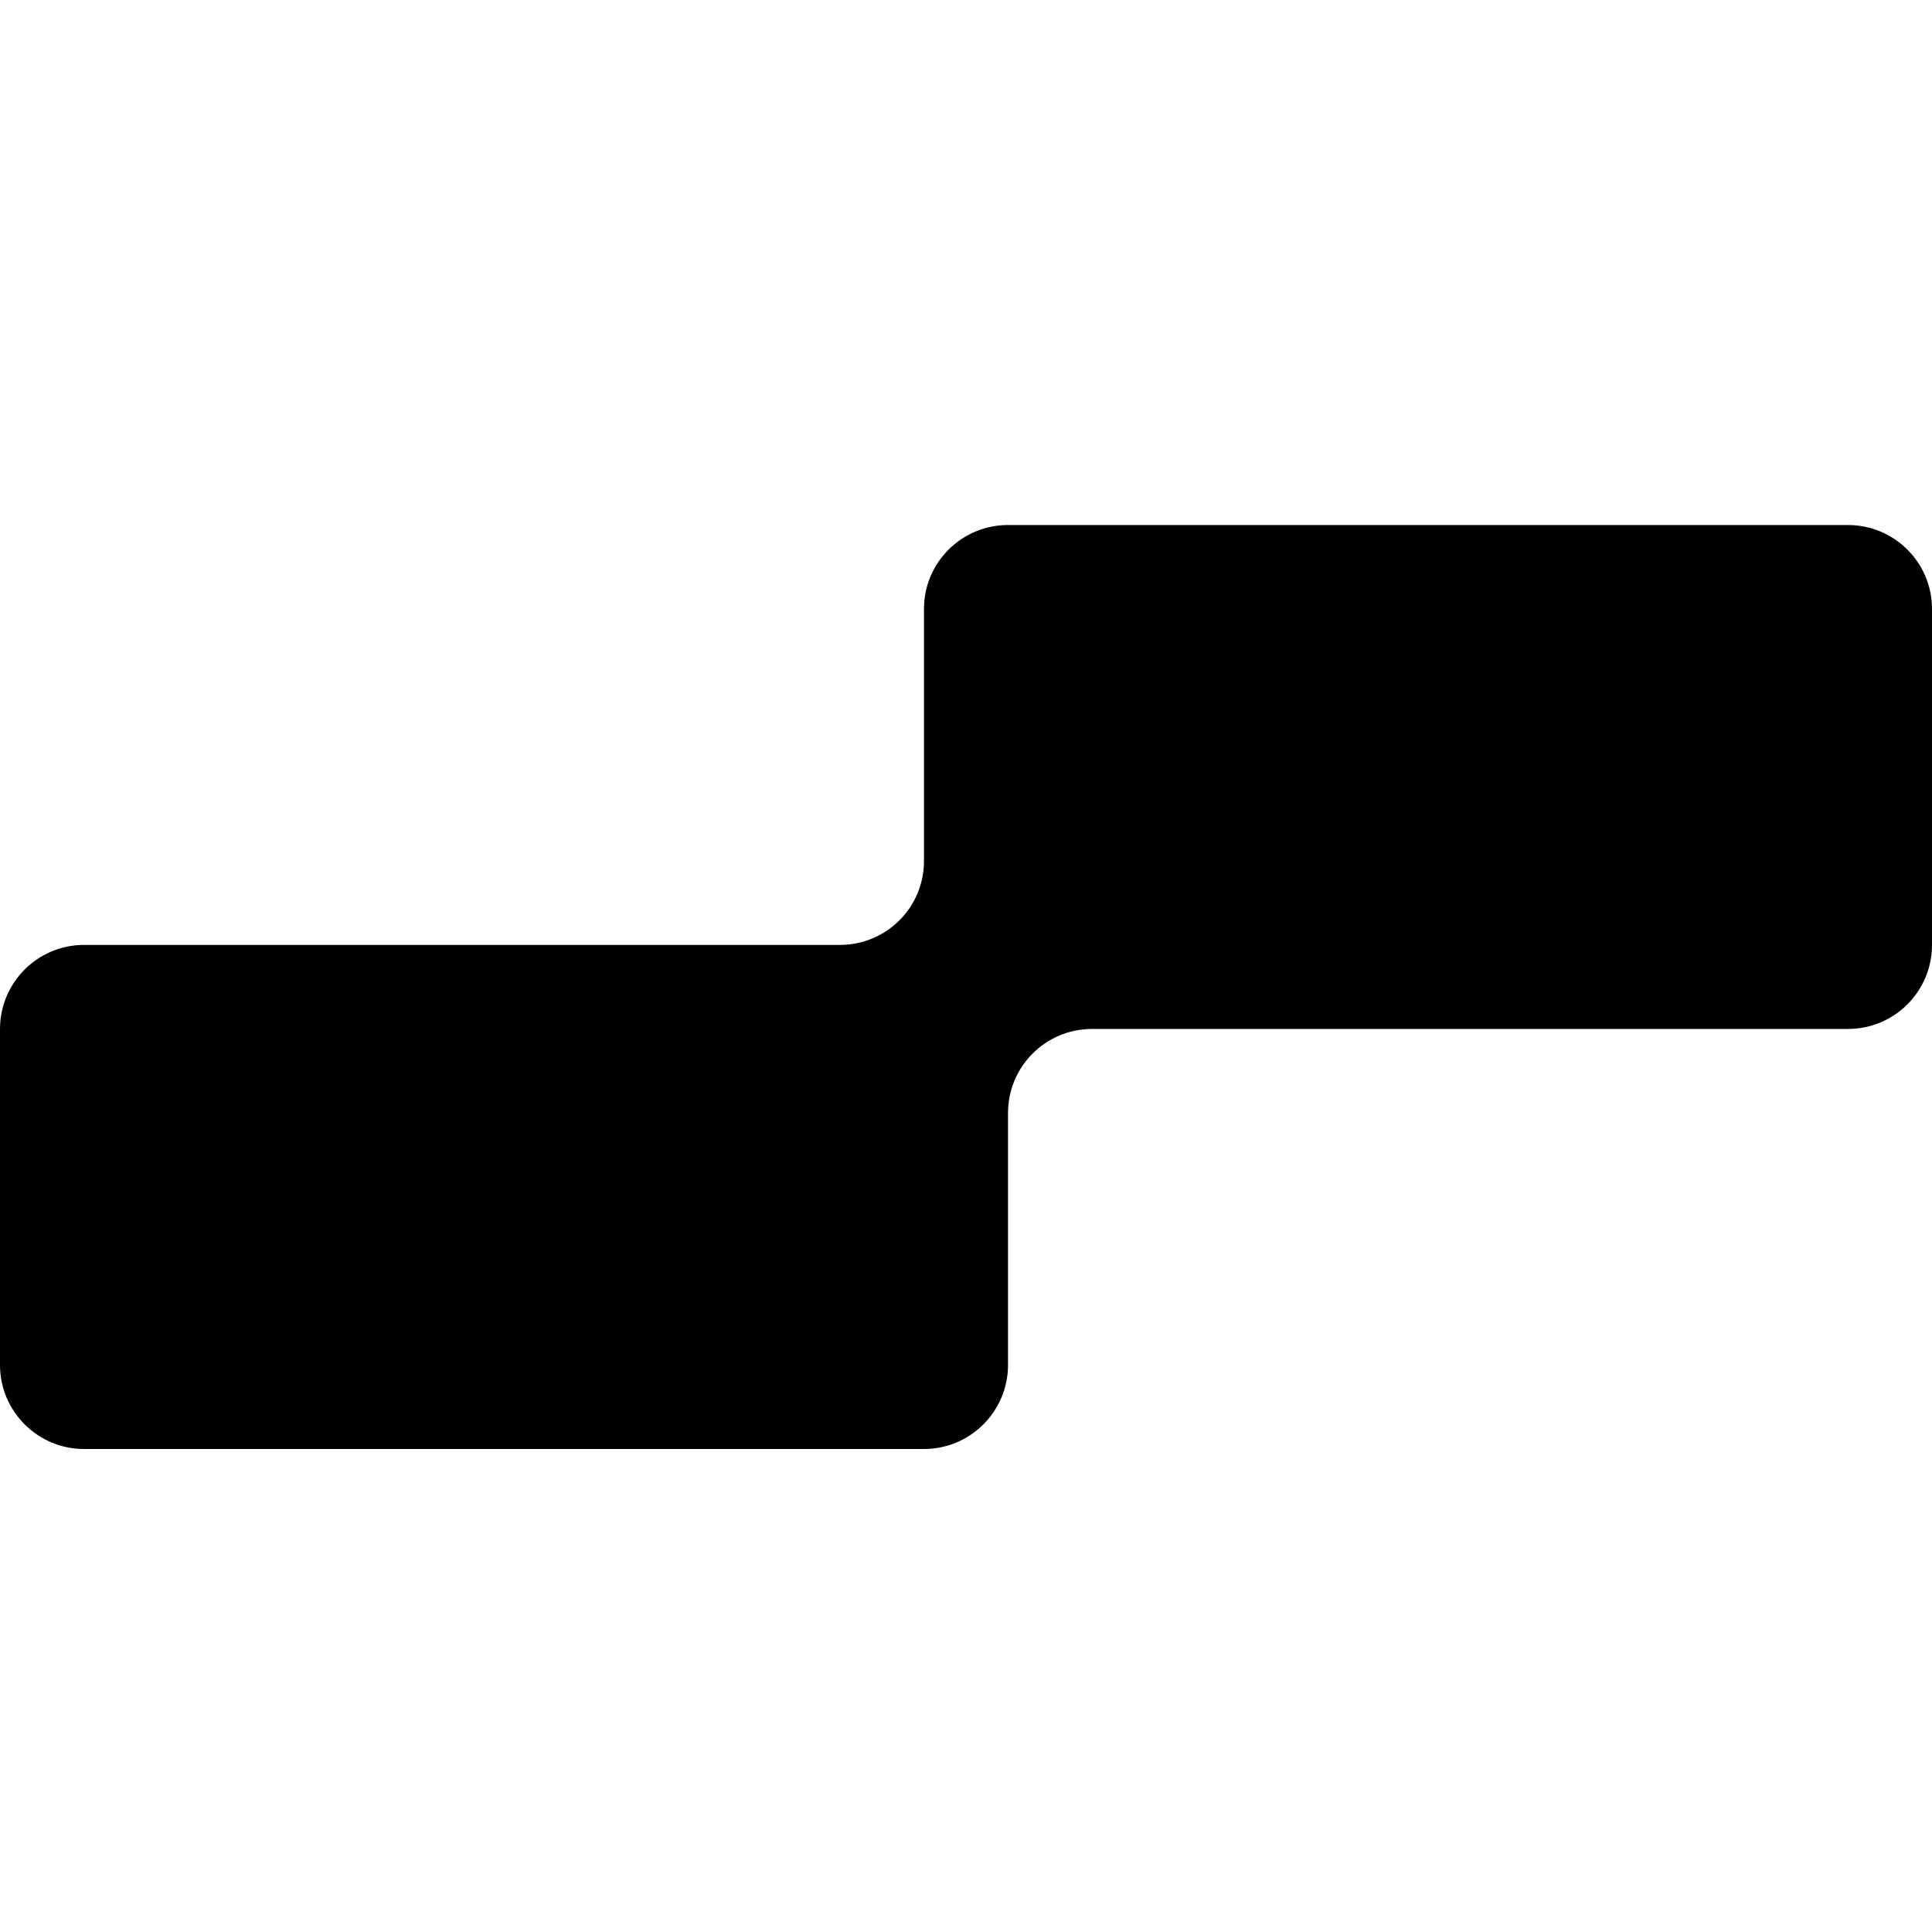
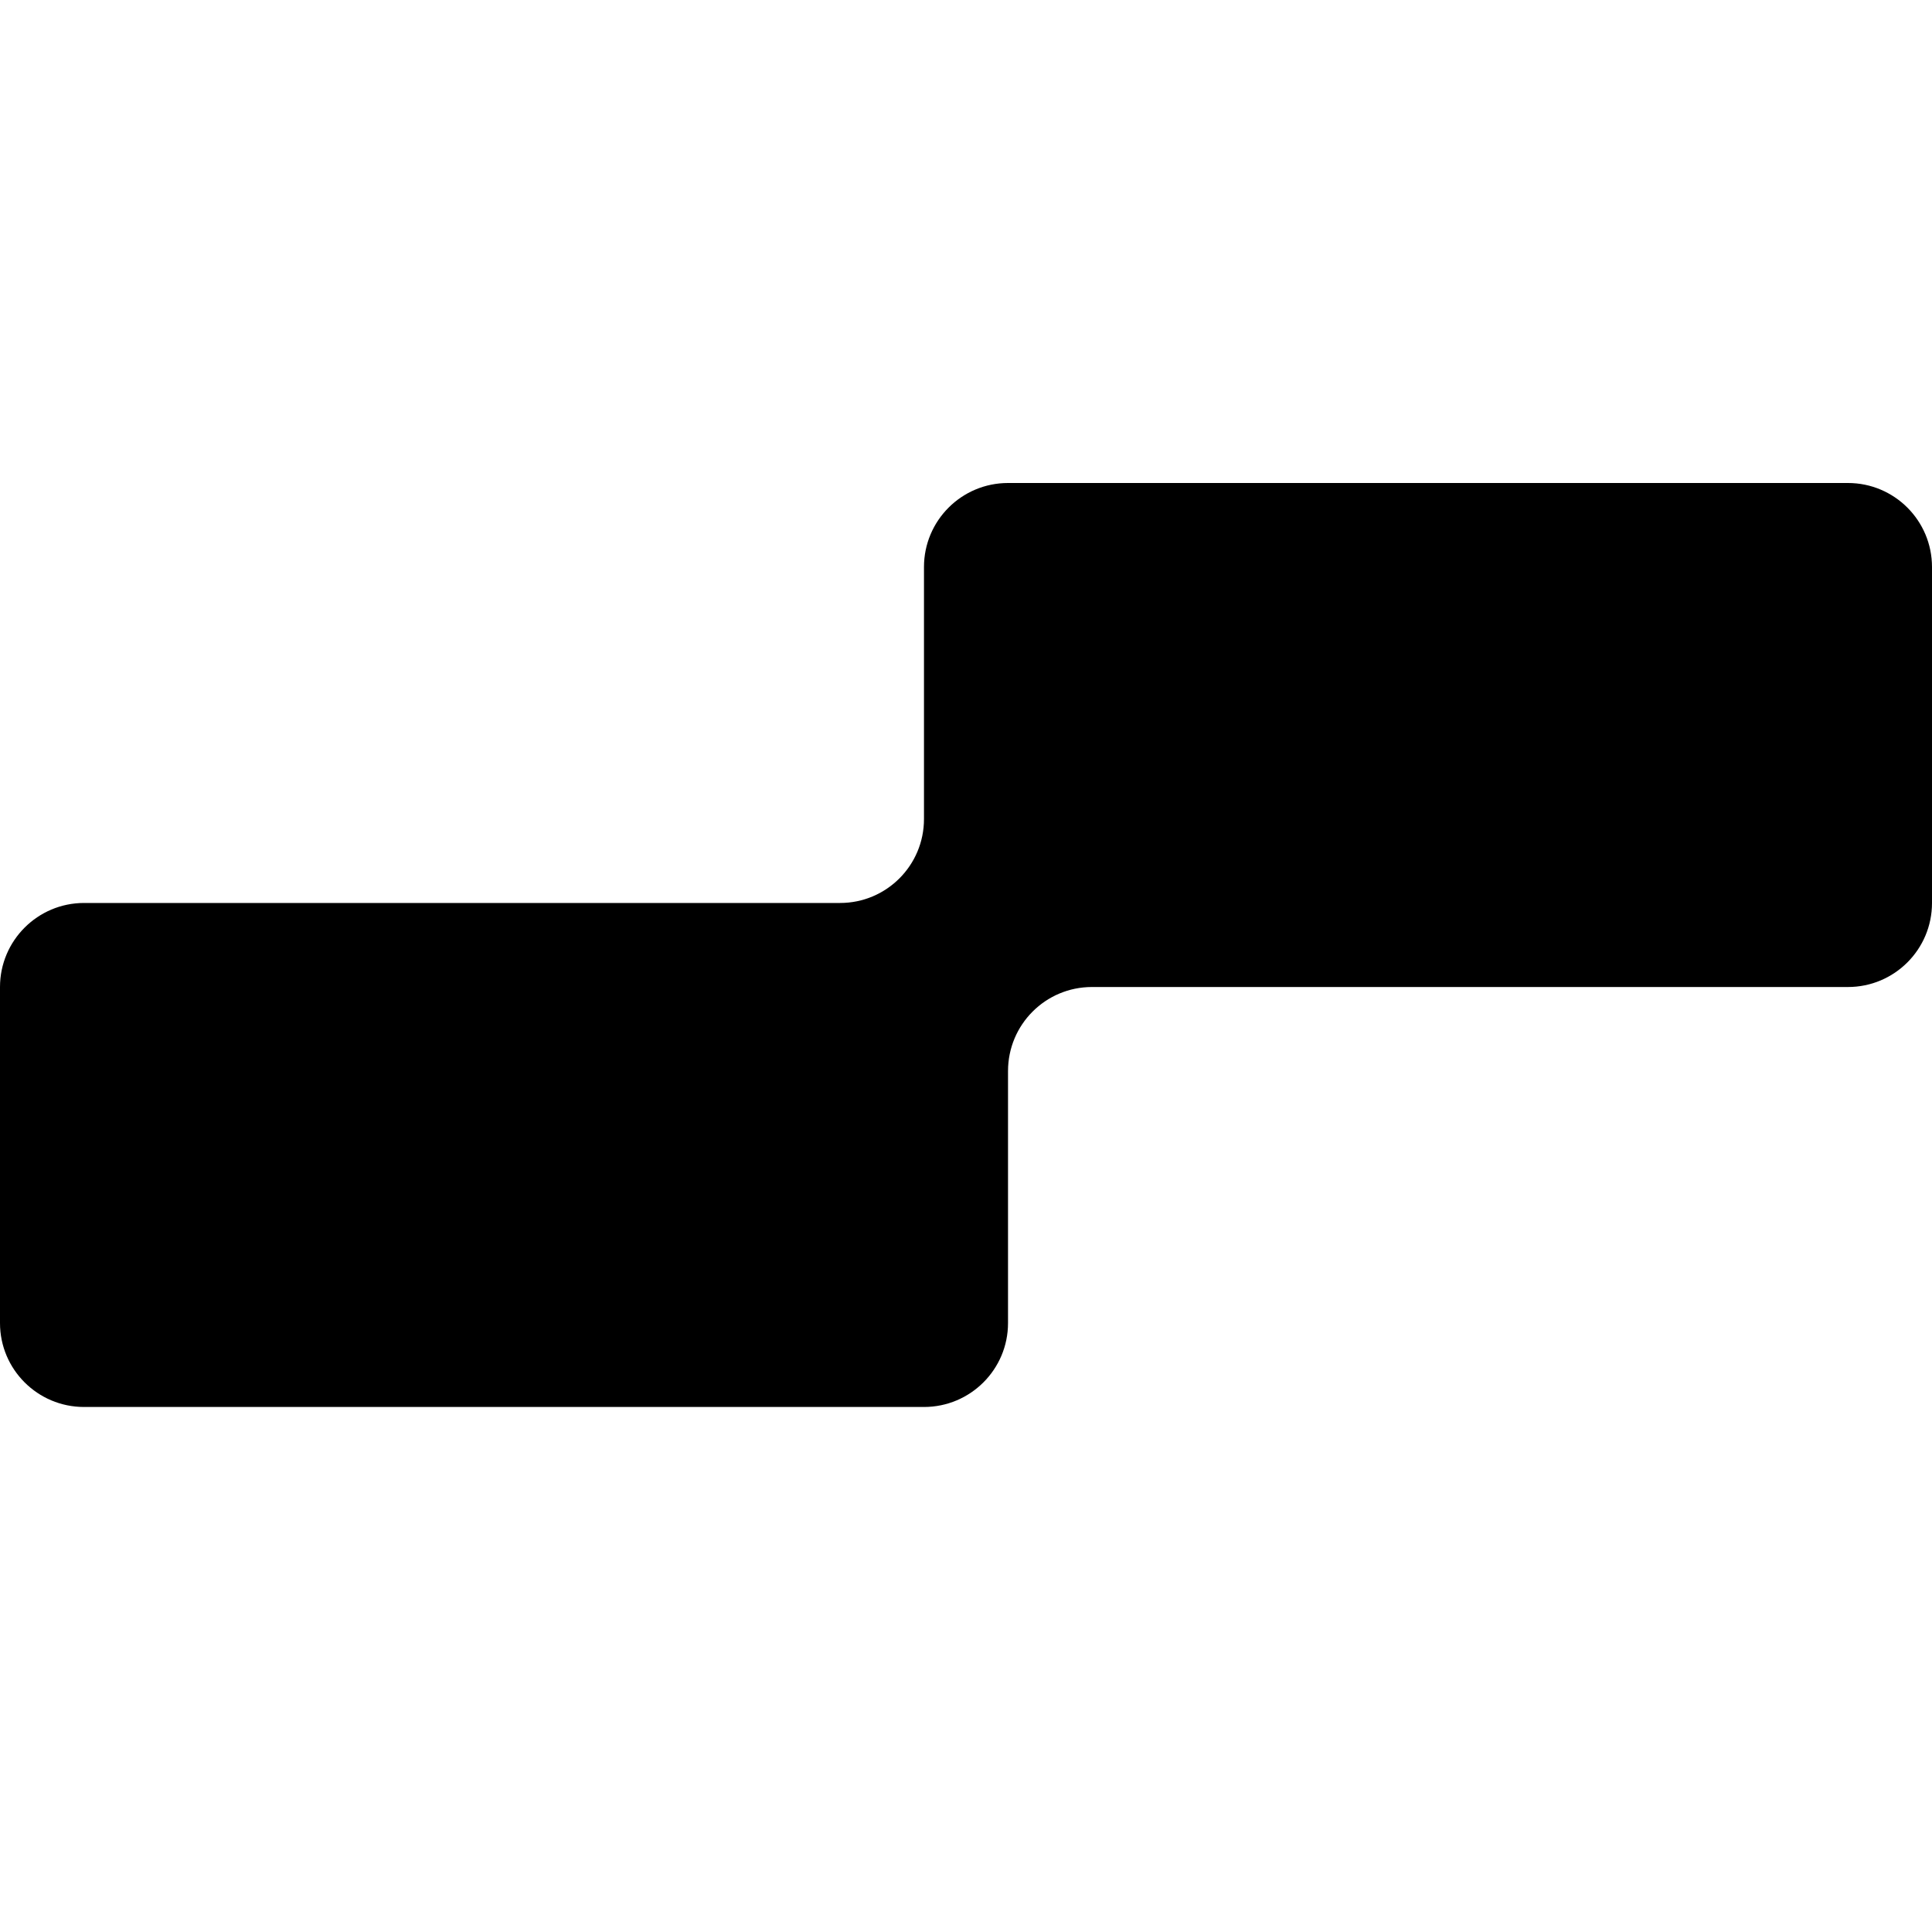
- <svg xmlns="http://www.w3.org/2000/svg" width="12" height="12" viewBox="0 0 12 12" fill="none">
-   <path d="M11.478 3.261H6.261C5.973 3.261 5.739 3.494 5.739 3.782V5.348C5.739 5.636 5.506 5.869 5.217 5.869H0.522C0.234 5.869 0 6.103 0 6.391V8.478C0 8.766 0.234 9 0.522 9H5.739C6.027 9 6.261 8.766 6.261 8.478V6.913C6.261 6.625 6.494 6.391 6.783 6.391H11.478C11.766 6.391 12 6.158 12 5.869V3.782C12 3.494 11.766 3.261 11.478 3.261Z" fill="black" />
+ <svg xmlns="http://www.w3.org/2000/svg" width="16" height="16" viewBox="0 0 16 16" fill="none">
+   <path d="M15.304 4H8.348C7.964 4 7.652 4.311 7.652 4.696V6.783C7.652 7.167 7.341 7.478 6.957 7.478H0.696C0.312 7.478 0 7.79 0 8.174V10.957C0 11.341 0.312 11.652 0.696 11.652H7.652C8.036 11.652 8.348 11.341 8.348 10.957V8.87C8.348 8.485 8.659 8.174 9.043 8.174H15.304C15.688 8.174 16 7.863 16 7.478V4.696C16 4.311 15.688 4 15.304 4Z" fill="black" />
</svg>
